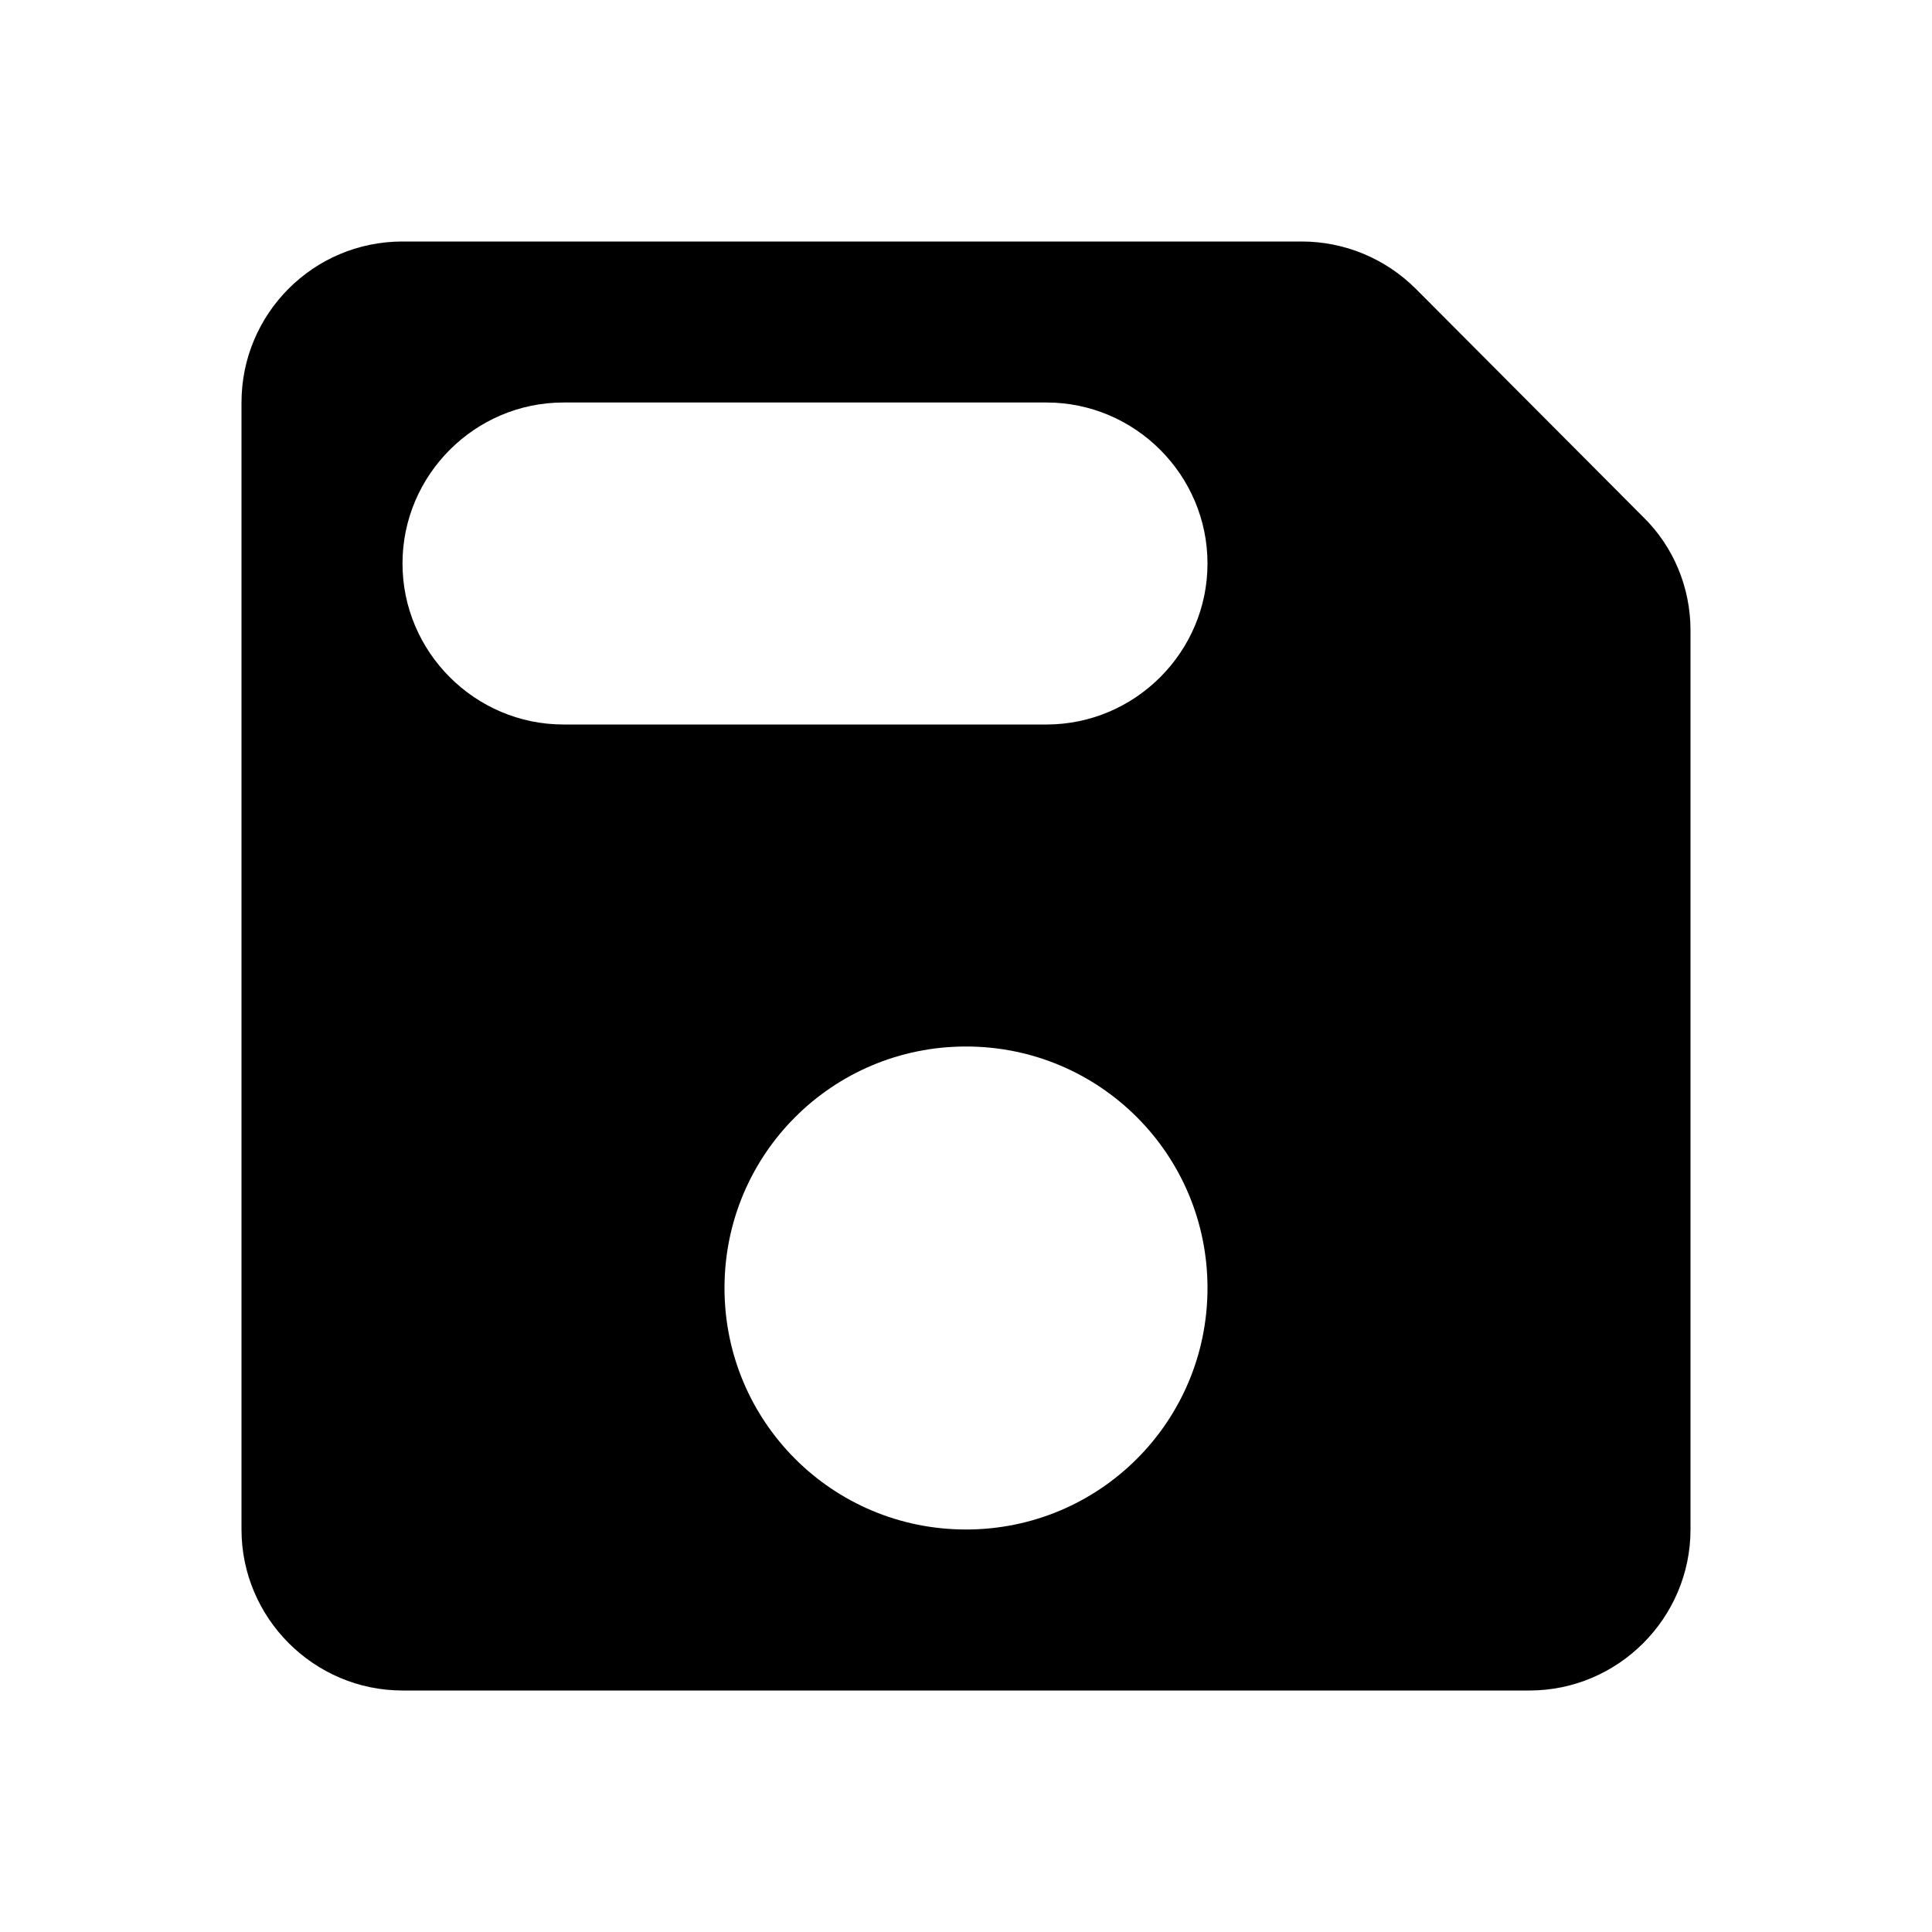
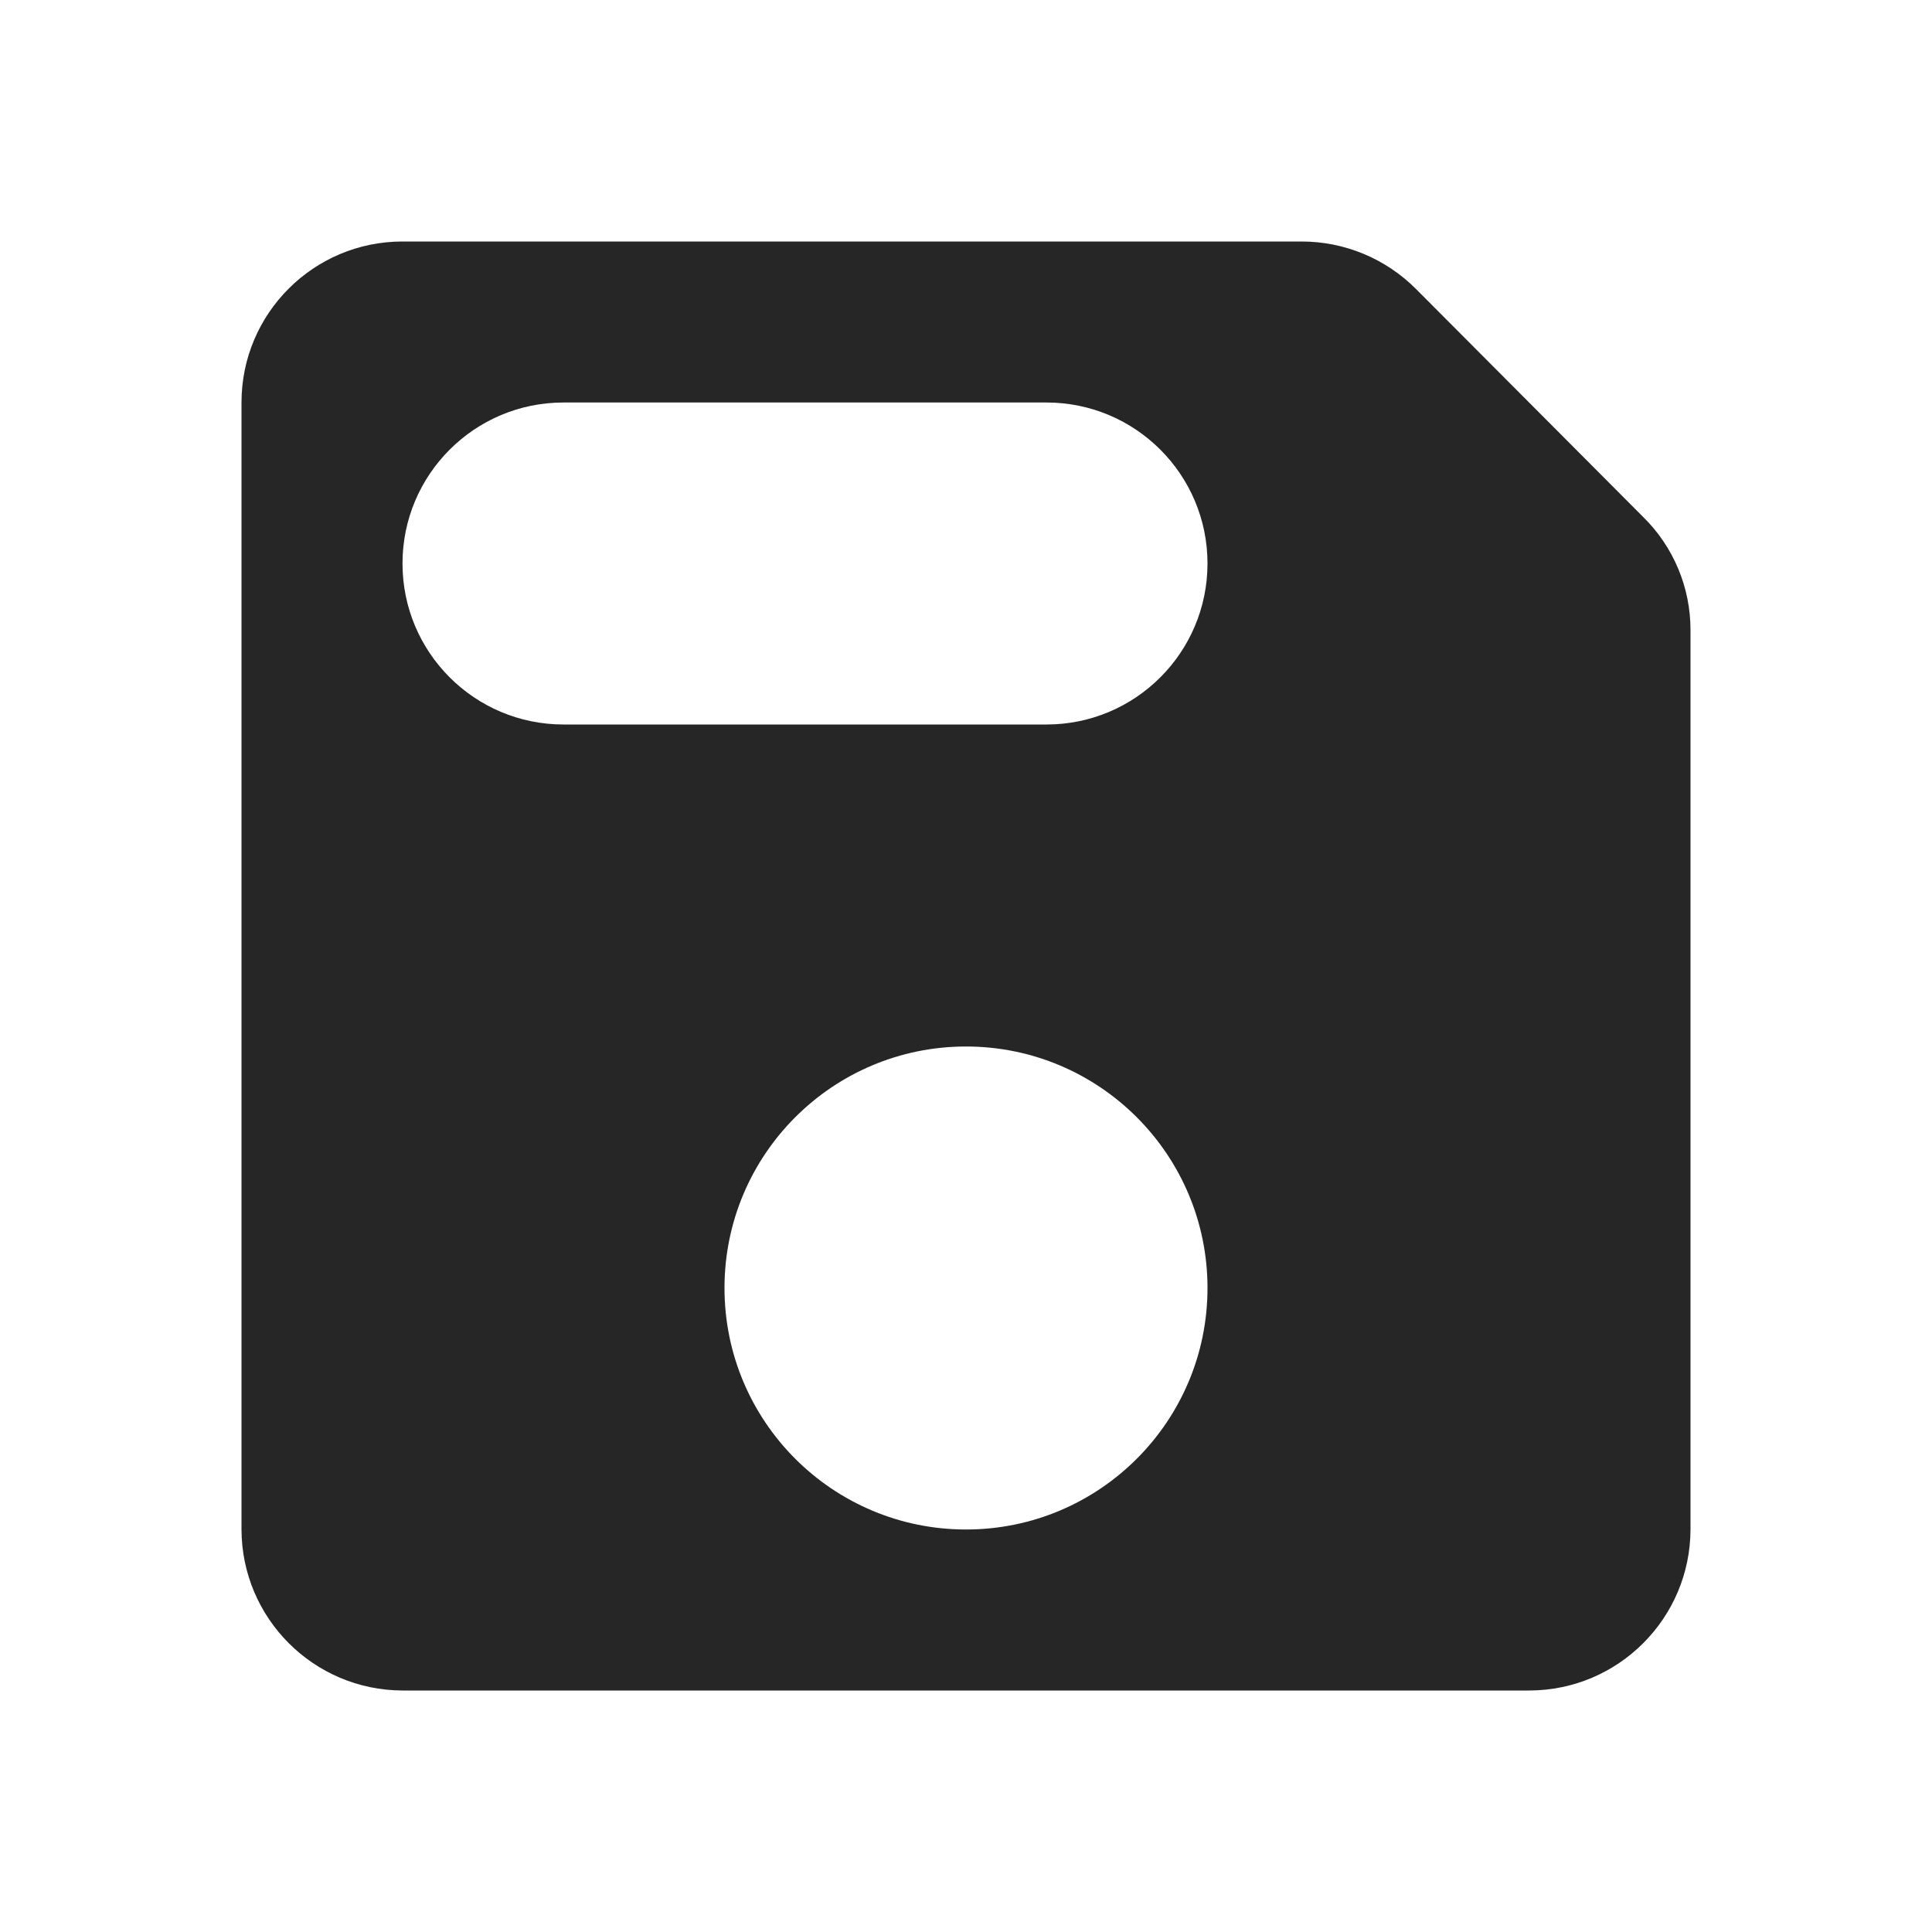
- <svg xmlns="http://www.w3.org/2000/svg" width="24" height="24" viewBox="0 0 24 24">
-   <path fill="none" d="M0 0h24v24H0V0z" />
-   <path d="M17.59 3.59c-.38-.38-.89-.59-1.42-.59H5c-1.11 0-2 .9-2 2v14c0 1.1.9 2 2 2h14c1.1 0 2-.9 2-2V7.83c0-.53-.21-1.04-.59-1.41l-2.82-2.83zM12 19c-1.66 0-3-1.34-3-3s1.34-3 3-3 3 1.34 3 3-1.34 3-3 3zm1-10H7c-1.1 0-2-.9-2-2s.9-2 2-2h6c1.1 0 2 .9 2 2s-.9 2-2 2z" />
+ <svg xmlns="http://www.w3.org/2000/svg" id="_5salvararquivo" data-name="5salvararquivo" width="24" height="24" viewBox="0 0 24 24">
+   <path id="Caminho_64" data-name="Caminho 64" d="M0,0H24V24H0Z" fill="none" />
+   <path id="Caminho_65" data-name="Caminho 65" d="M17.59,3.59A2.006,2.006,0,0,0,16.17,3H5A2,2,0,0,0,3,5V19a2.006,2.006,0,0,0,2,2H19a2.006,2.006,0,0,0,2-2V7.83a1.966,1.966,0,0,0-.59-1.41L17.59,3.59ZM12,19a3,3,0,1,1,3-3A3,3,0,0,1,12,19ZM13,9H7A2,2,0,0,1,7,5h6a2,2,0,0,1,0,4Z" fill="#262626" />
</svg>
